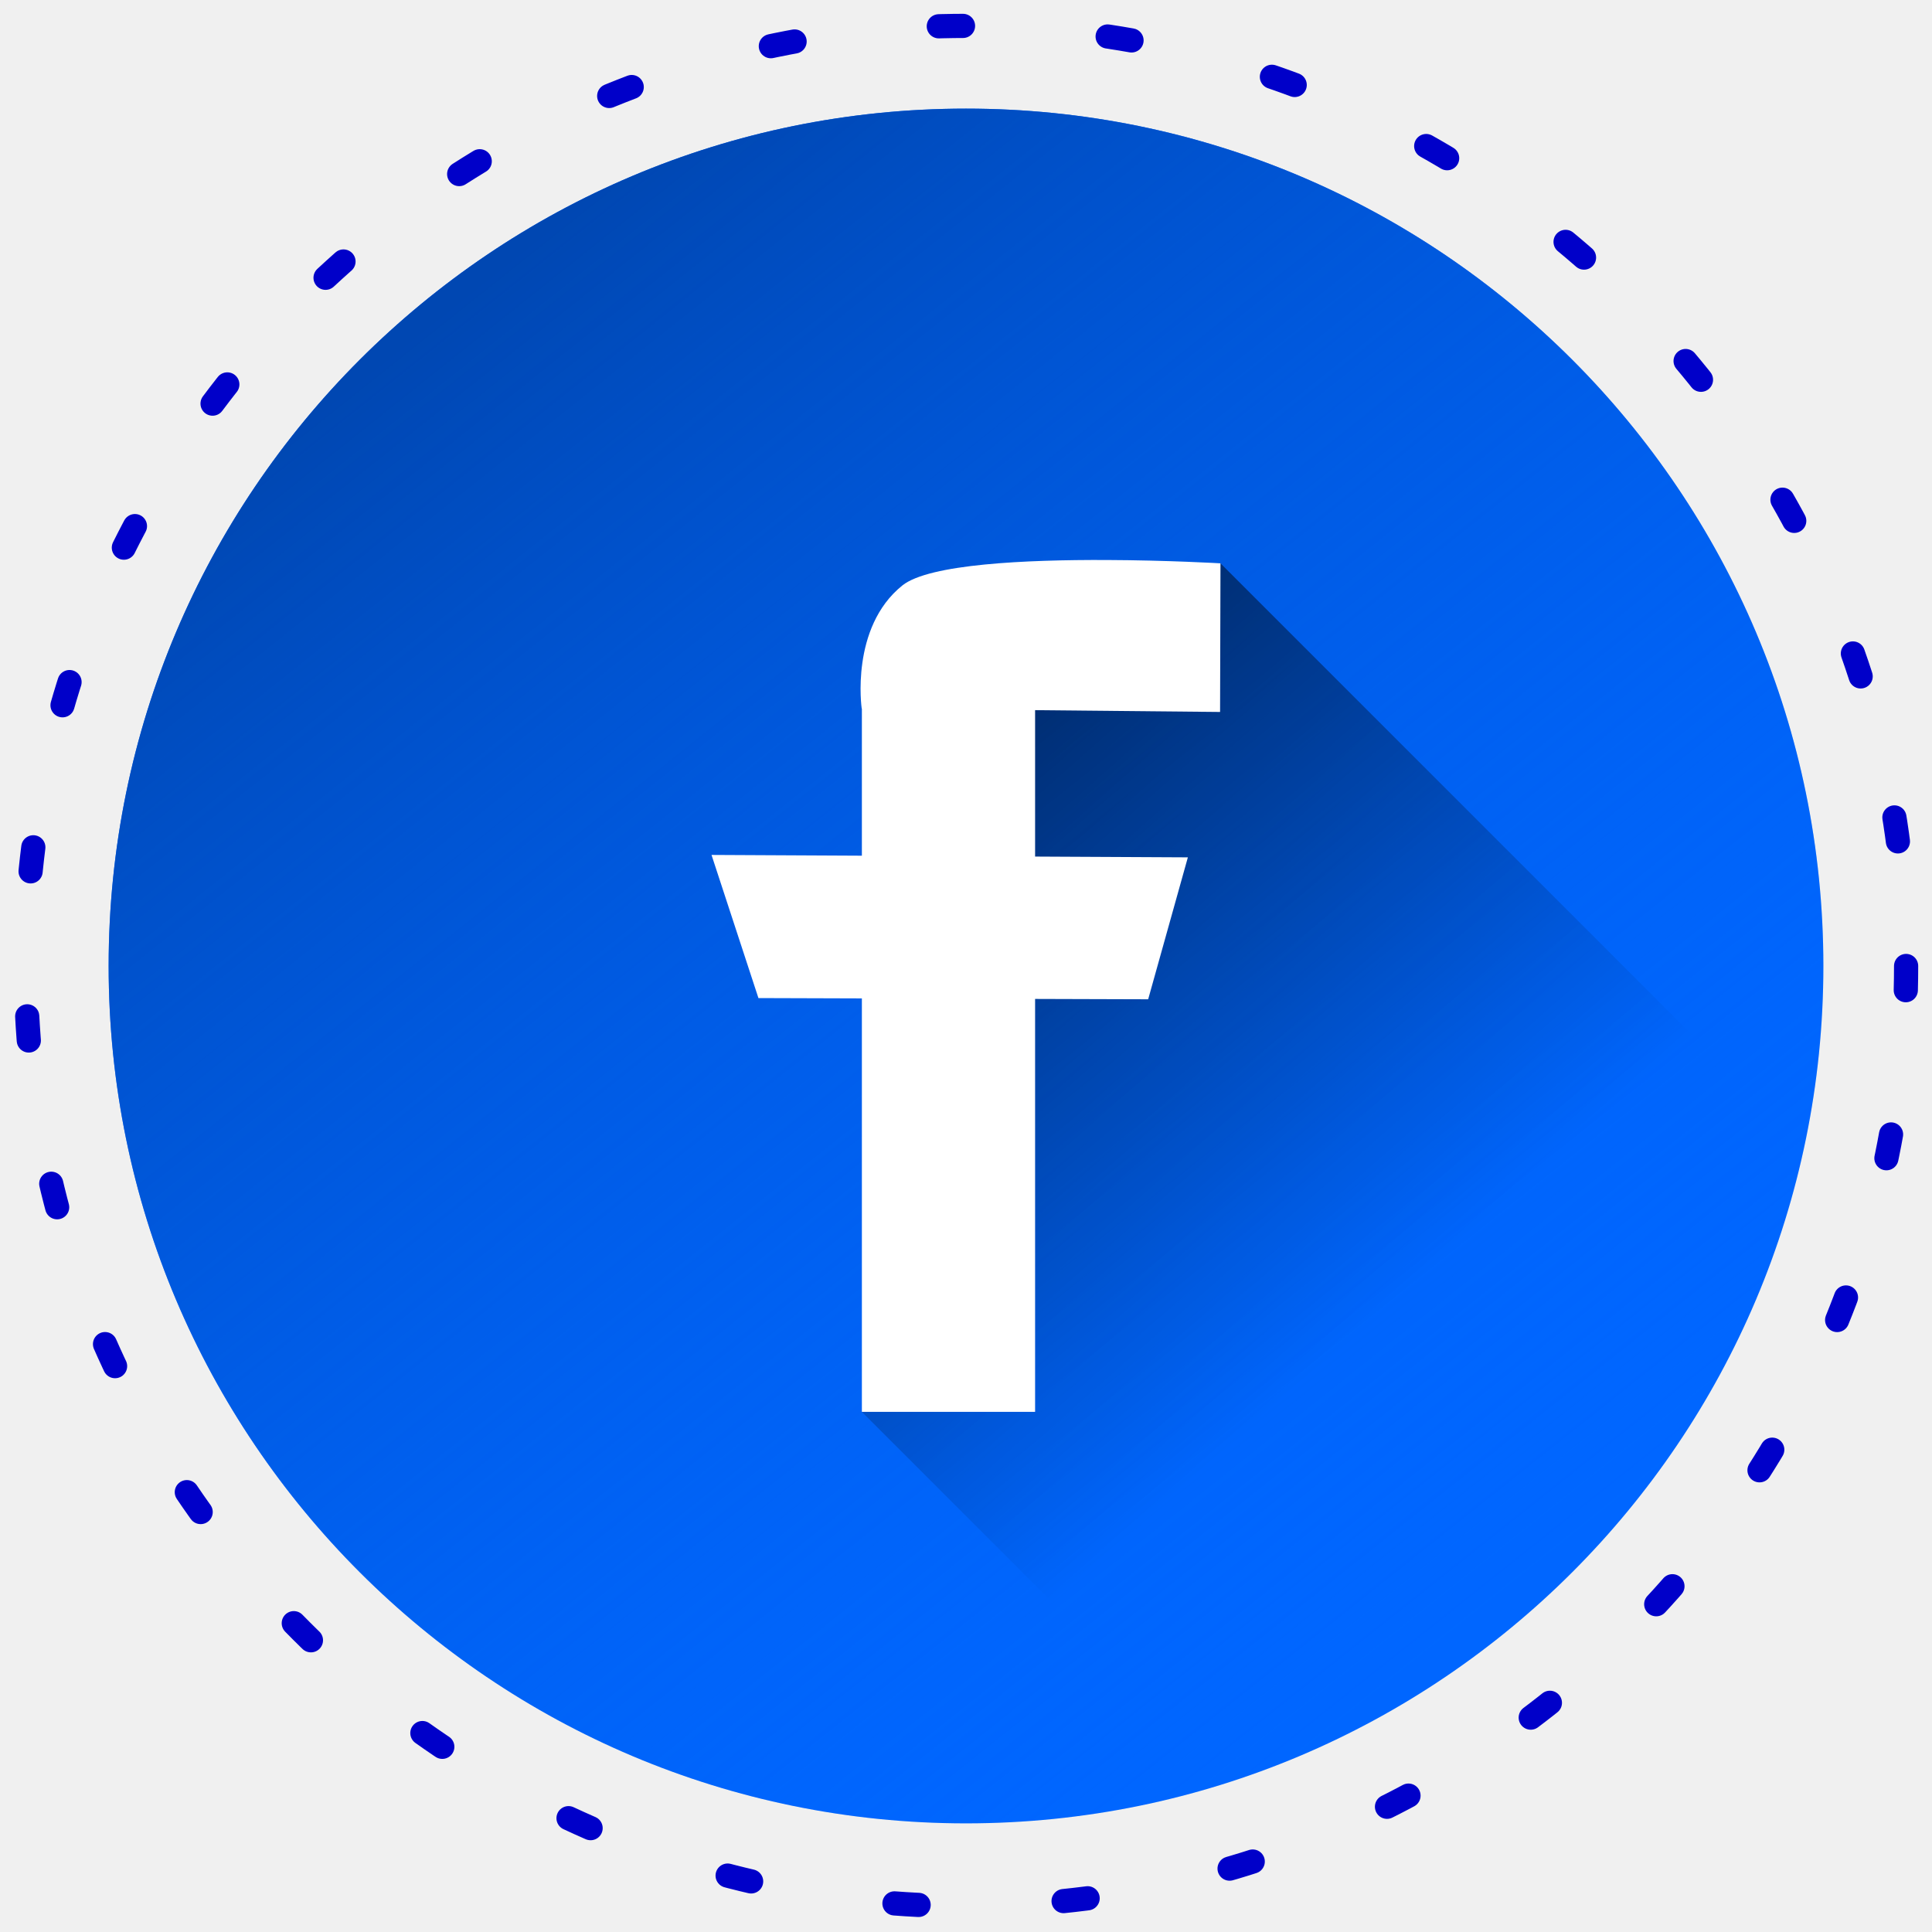
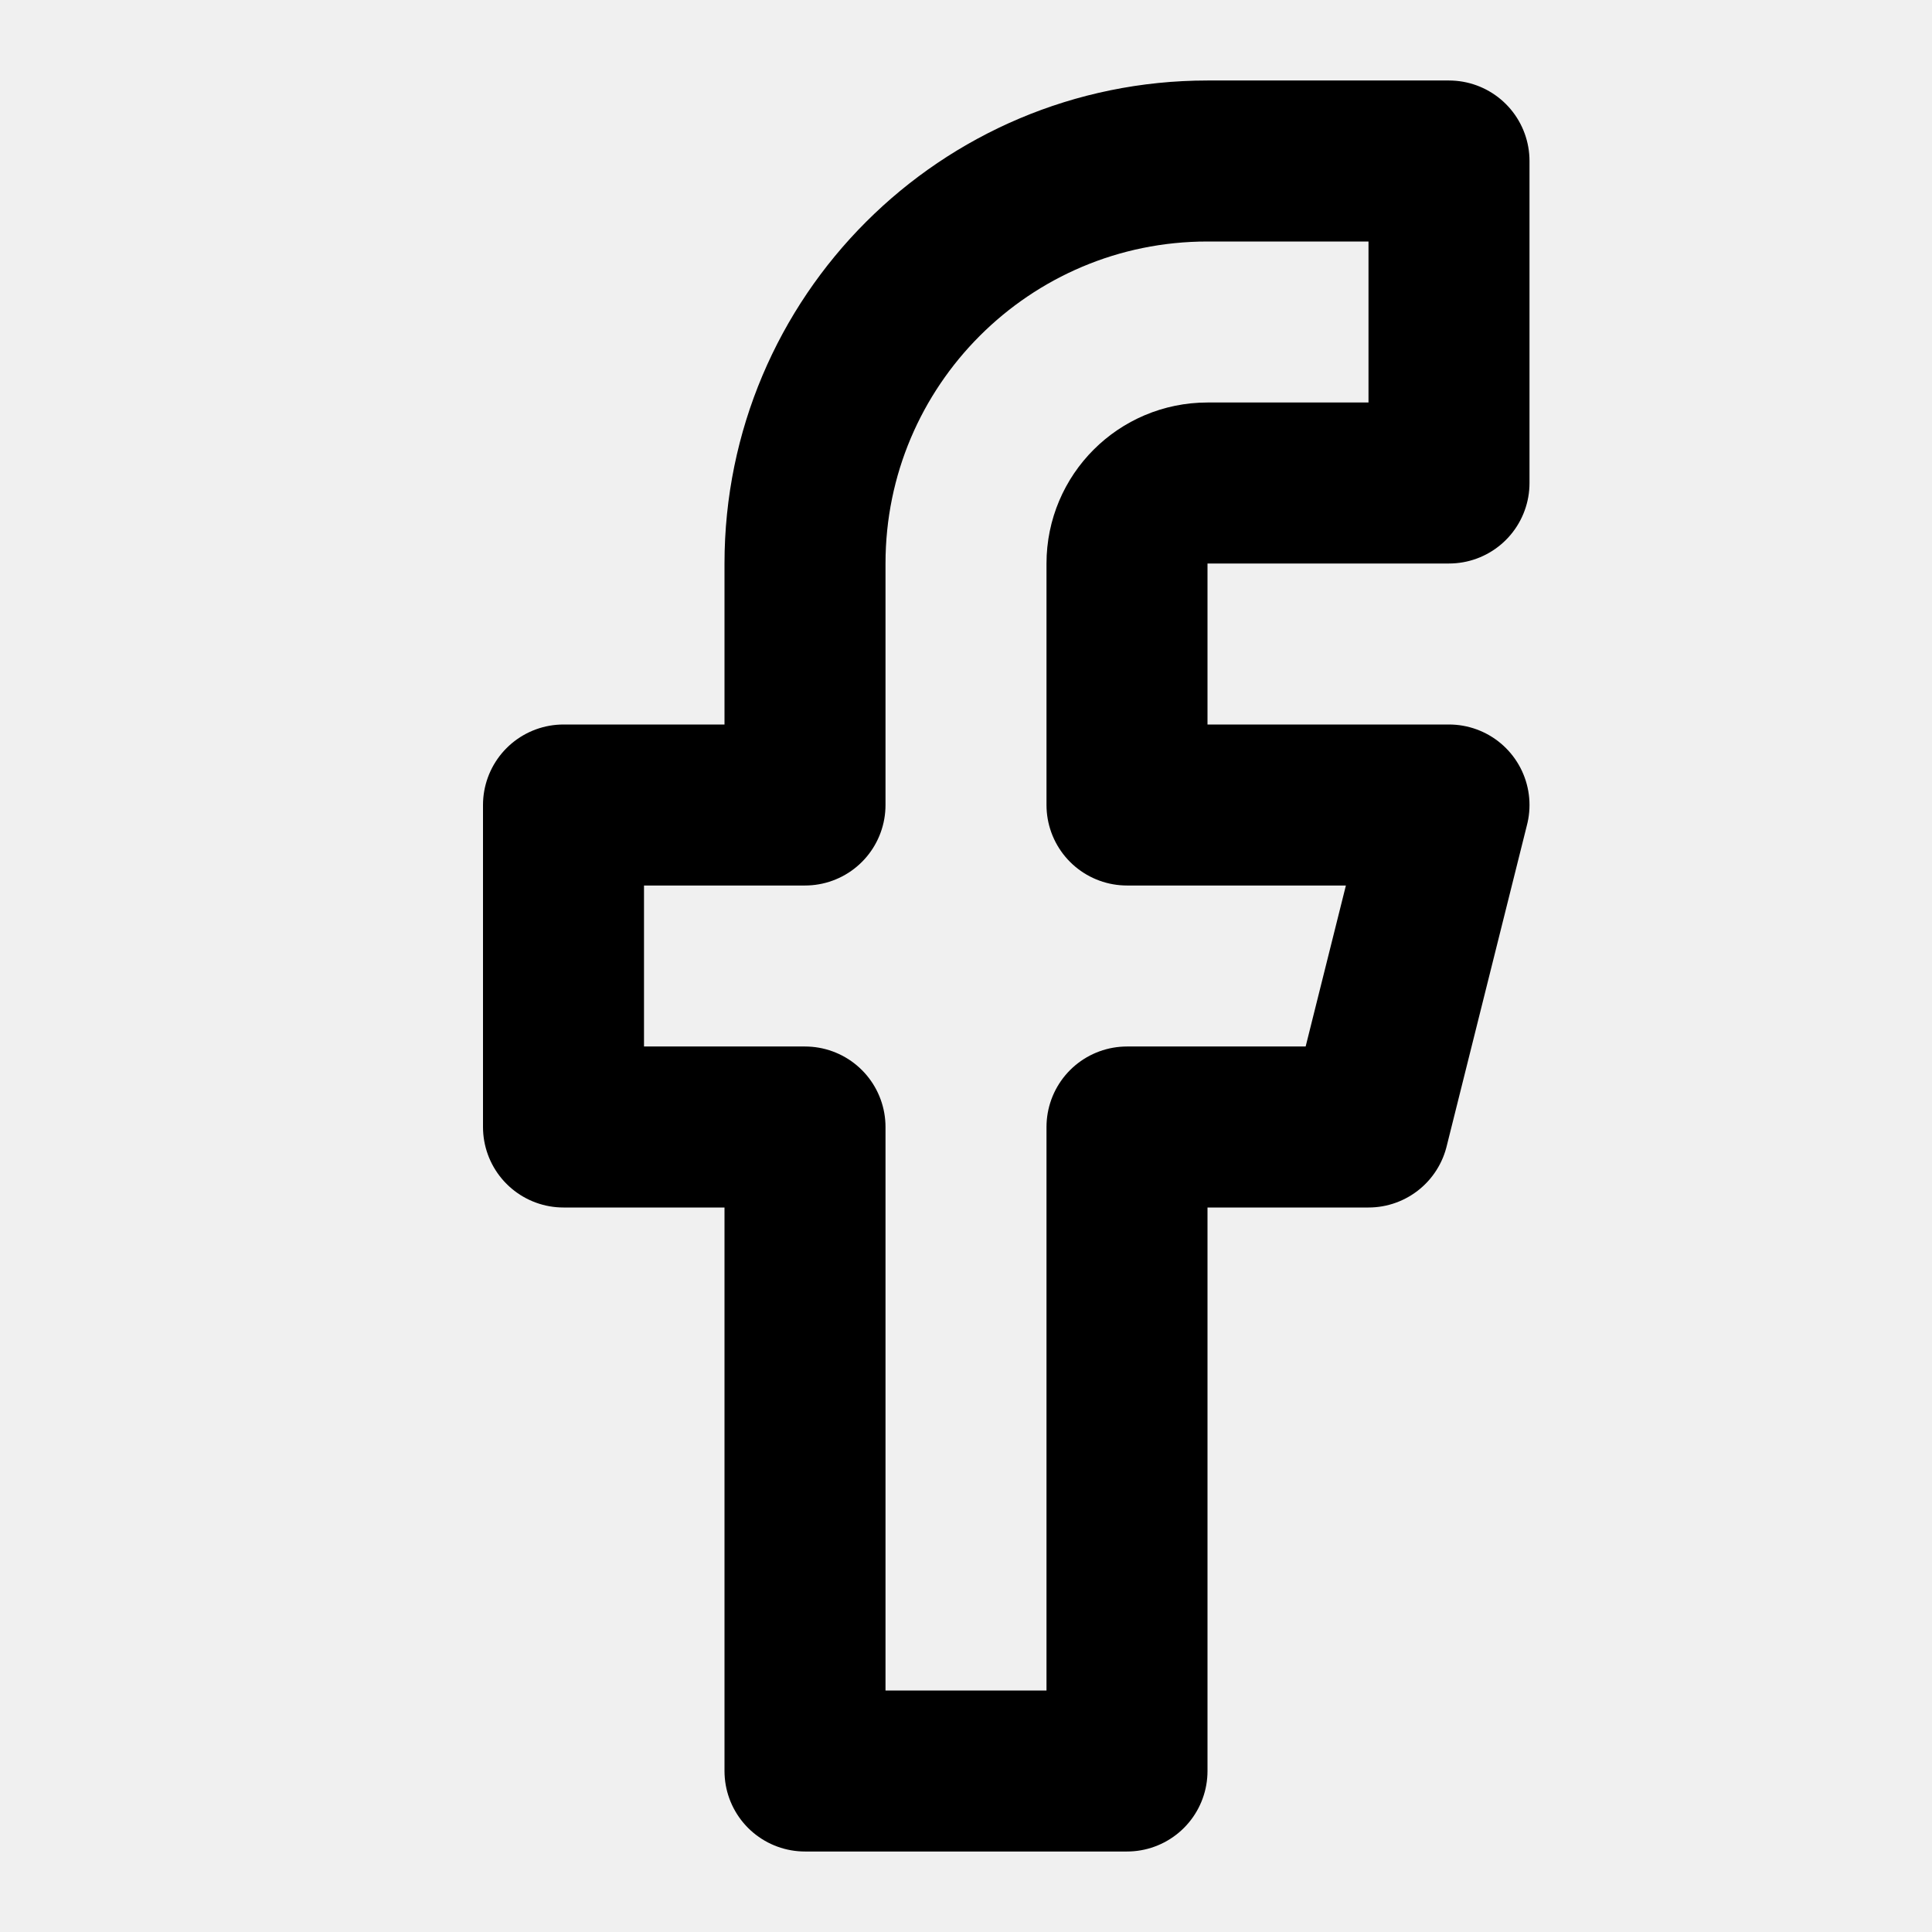
- <svg xmlns="http://www.w3.org/2000/svg" xmlns:xlink="http://www.w3.org/1999/xlink" width="399.818" height="399.818" viewBox="0 0 105.785 105.785" version="1.1" id="svg8">
-   <defs id="defs2">
-     <linearGradient id="linearGradient998">
-       <stop style="stop-color:#000000;stop-opacity:0.528" offset="0" id="stop994" />
-       <stop style="stop-color:#000000;stop-opacity:0;" offset="1" id="stop996" />
-     </linearGradient>
-     <linearGradient id="linearGradient978">
-       <stop style="stop-color:#0047b2;stop-opacity:1" offset="0" id="stop974" />
-       <stop style="stop-color:#0066ff;stop-opacity:0;" offset="1" id="stop976" />
-     </linearGradient>
-     <linearGradient xlink:href="#linearGradient978" id="linearGradient980" x1="52.118" y1="94.677" x2="109.848" y2="167.107" gradientUnits="userSpaceOnUse" />
-     <linearGradient xlink:href="#linearGradient998" id="linearGradient1000" x1="306.428" y1="441.092" x2="408.008" y2="555.747" gradientUnits="userSpaceOnUse" />
-   </defs>
-   <g id="layer1" transform="translate(-29.12827,-77.41992)">
-     <g id="g836" transform="matrix(0.9857078,0,0,0.9857078,1.17226,1.862455)">
-       <circle r="47.625" cy="130.312" cx="82.021" id="path815" style="opacity:1;fill:#0066ff;fill-opacity:1;stroke:none;stroke-width:0.952;stroke-linecap:round;stroke-linejoin:round;stroke-miterlimit:4;stroke-dasharray:none;stroke-dashoffset:0;stroke-opacity:1;paint-order:stroke fill markers" />
-       <circle r="52.221" cy="130.312" cx="82.021" id="circle886" style="opacity:1;fill:none;fill-opacity:1;stroke:#0000c9;stroke-width:1.344;stroke-linecap:round;stroke-linejoin:round;stroke-miterlimit:4;stroke-dasharray:1.344, 8.064;stroke-dashoffset:0;stroke-opacity:1;paint-order:stroke fill markers" />
-       <circle style="opacity:1;fill:url(#linearGradient980);fill-opacity:1;stroke:none;stroke-width:0.952;stroke-linecap:round;stroke-linejoin:round;stroke-miterlimit:4;stroke-dasharray:none;stroke-dashoffset:0;stroke-opacity:1;paint-order:stroke fill markers" id="circle972" cx="82.021" cy="130.312" r="47.625" />
-       <path id="path989" transform="scale(0.2645833)" d="m 363.426,407.982 -56.998,33.109 -18.287,145.037 77.383,77.383 A 180,180 0 0 0 485.865,530.422 Z" style="fill:url(#linearGradient1000);fill-opacity:1;stroke:none;stroke-width:1px;stroke-linecap:butt;stroke-linejoin:miter;stroke-opacity:1" />
-       <path id="rect982" d="m 89.823,107.76 c -4.445,-0.019 -9.85,0.221 -11.337,1.414 -2.911,2.335 -2.259,6.834 -2.259,6.834 h 0.01 v 8.177 l -8.352,-0.042 2.606,7.951 5.746,0.018 v 22.968 h 9.622 v -22.938 l 6.281,0.019 2.205,-7.884 -8.486,-0.043 v -8.133 l 10.275,0.1 0.023,-8.256 c 0,0 -2.876,-0.171 -6.333,-0.185 z" style="opacity:1;fill:#ffffff;fill-opacity:1;stroke:none;stroke-width:1.044;stroke-linecap:square;stroke-linejoin:miter;stroke-miterlimit:4;stroke-dasharray:1.044, 6.264;stroke-dashoffset:0;stroke-opacity:1;paint-order:stroke fill markers" />
-     </g>
-   </g>
+ <svg xmlns="http://www.w3.org/2000/svg" width="24" height="24" viewBox="0 0 24 24" fill="none" stroke="currentColor" stroke-width="2" stroke-linecap="round" stroke-linejoin="round" class="feather feather-facebook">
+   <path d="M18 2h-3a5 5 0 0 0-5 5v3H7v4h3v8h4v-8h3l1-4h-4V7a1 1 0 0 1 1-1h3z" />
</svg>
